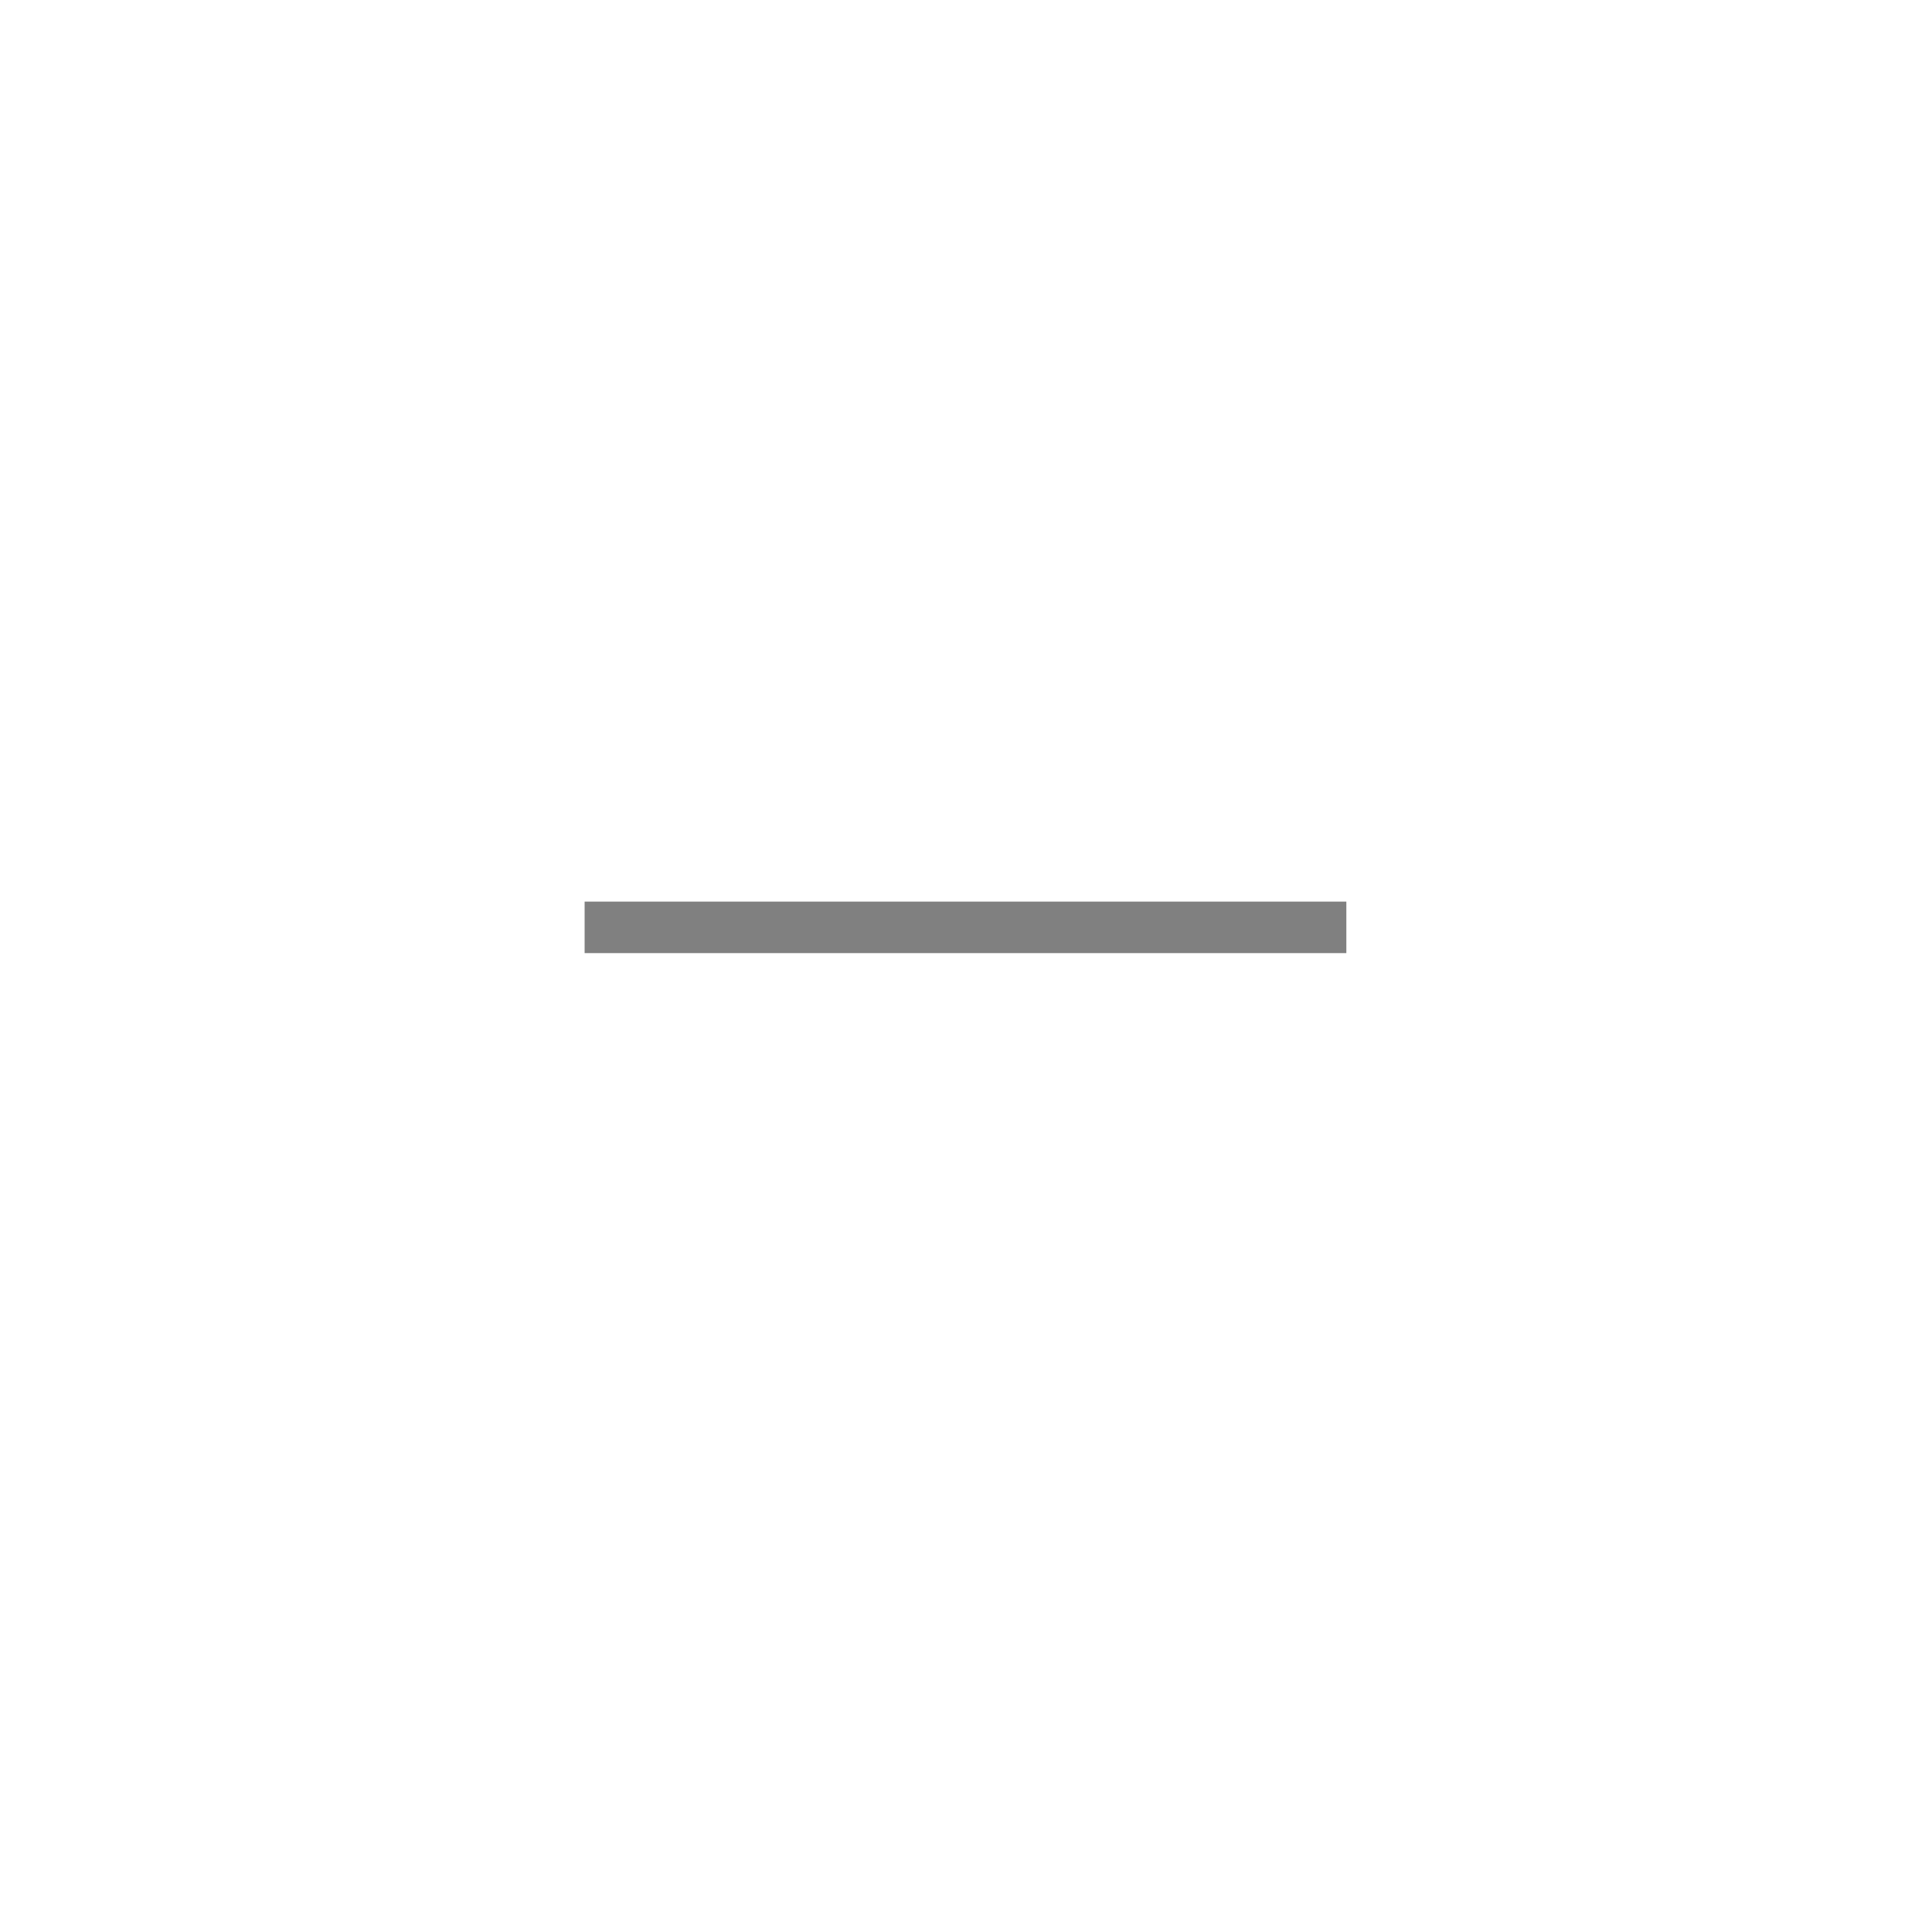
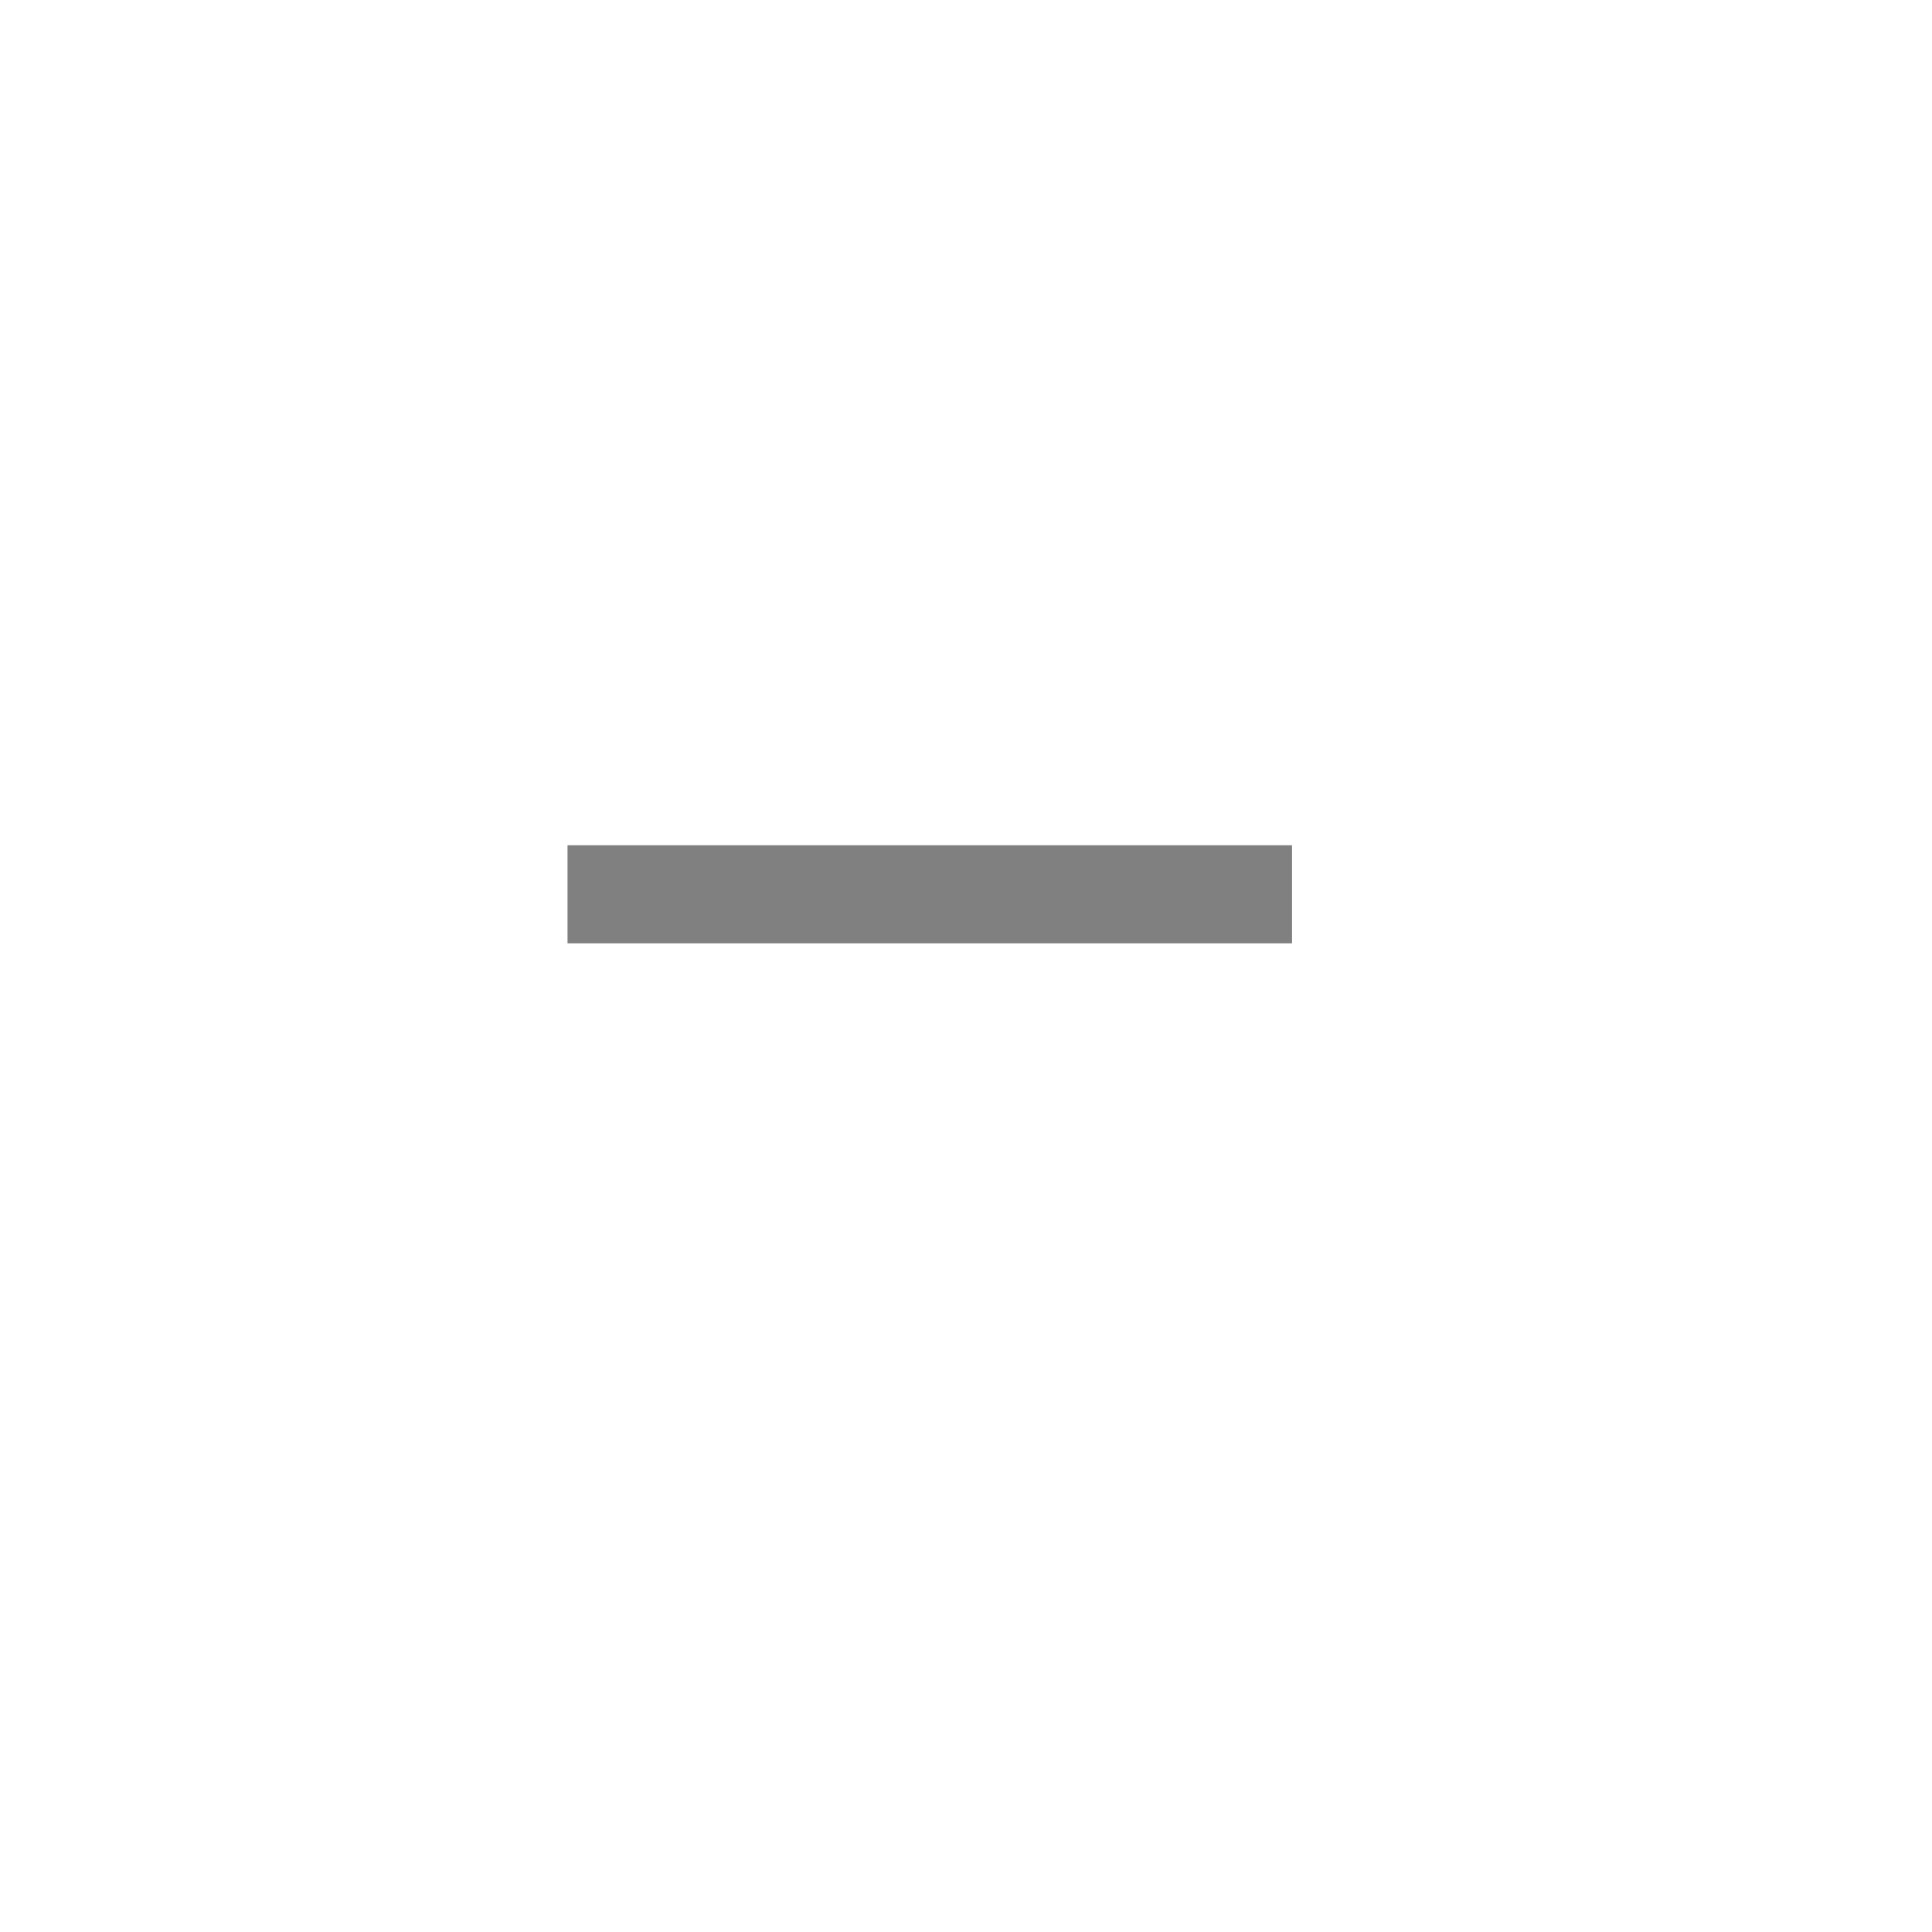
- <svg xmlns="http://www.w3.org/2000/svg" enable-background="new 0 0 32 32" height="15" id="Layer_1" version="1.1" viewBox="0 0 15 15" width="15" xml:space="preserve">
+ <svg xmlns="http://www.w3.org/2000/svg" enable-background="new 0 0 32 32" height="16" id="Layer_1" version="1.1" viewBox="0 0 16 16" width="16" xml:space="preserve">
  <defs id="defs24" />
-   <path style="fill:none;stroke:#808080;stroke-width:0.4;stroke-linecap:butt;stroke-linejoin:miter;stroke-miterlimit:4;stroke-dasharray:none;stroke-opacity:1" d="m 4.539,7.2 h 5.719 0.195" id="path846" />
+   <g style="display:inline" id="titlebutton-min" transform="translate(-587,185.6378)">
+     <g id="g7138" style="display:inline;opacity:1" transform="translate(-781.3,-432.6378)">
+       <g transform="translate(-58)" style="display:inline;opacity:1" id="g4490-3-75">
+         <g id="g4092-0-7-0" style="display:inline" transform="translate(58)" />
+       </g>
+       <path d="m 1373,254 v 0.812 h 6 V 254 Z" id="rect9057-4-3" style="color:#000000;font-style:normal;font-variant:normal;font-weight:normal;font-stretch:normal;font-size:medium;line-height:normal;font-family:Sans;-inkscape-font-specification:Sans;text-indent:0;text-align:start;text-decoration:none;text-decoration-line:none;letter-spacing:normal;word-spacing:normal;text-transform:none;writing-mode:lr-tb;direction:ltr;baseline-shift:baseline;text-anchor:start;display:inline;overflow:visible;visibility:visible;opacity:1;fill:#808080;fill-opacity:1;stroke:none;stroke-width:2;marker:none;enable-background:accumulate" />
+     </g>
+     <rect y="-185.638" x="587" height="16" width="16" id="rect17883-32" style="display:inline;opacity:1;fill:none;fill-opacity:1;stroke:none;stroke-width:1;stroke-linecap:butt;stroke-linejoin:miter;stroke-miterlimit:4;stroke-dasharray:none;stroke-dashoffset:0;stroke-opacity:0" />
+   </g>
</svg>
